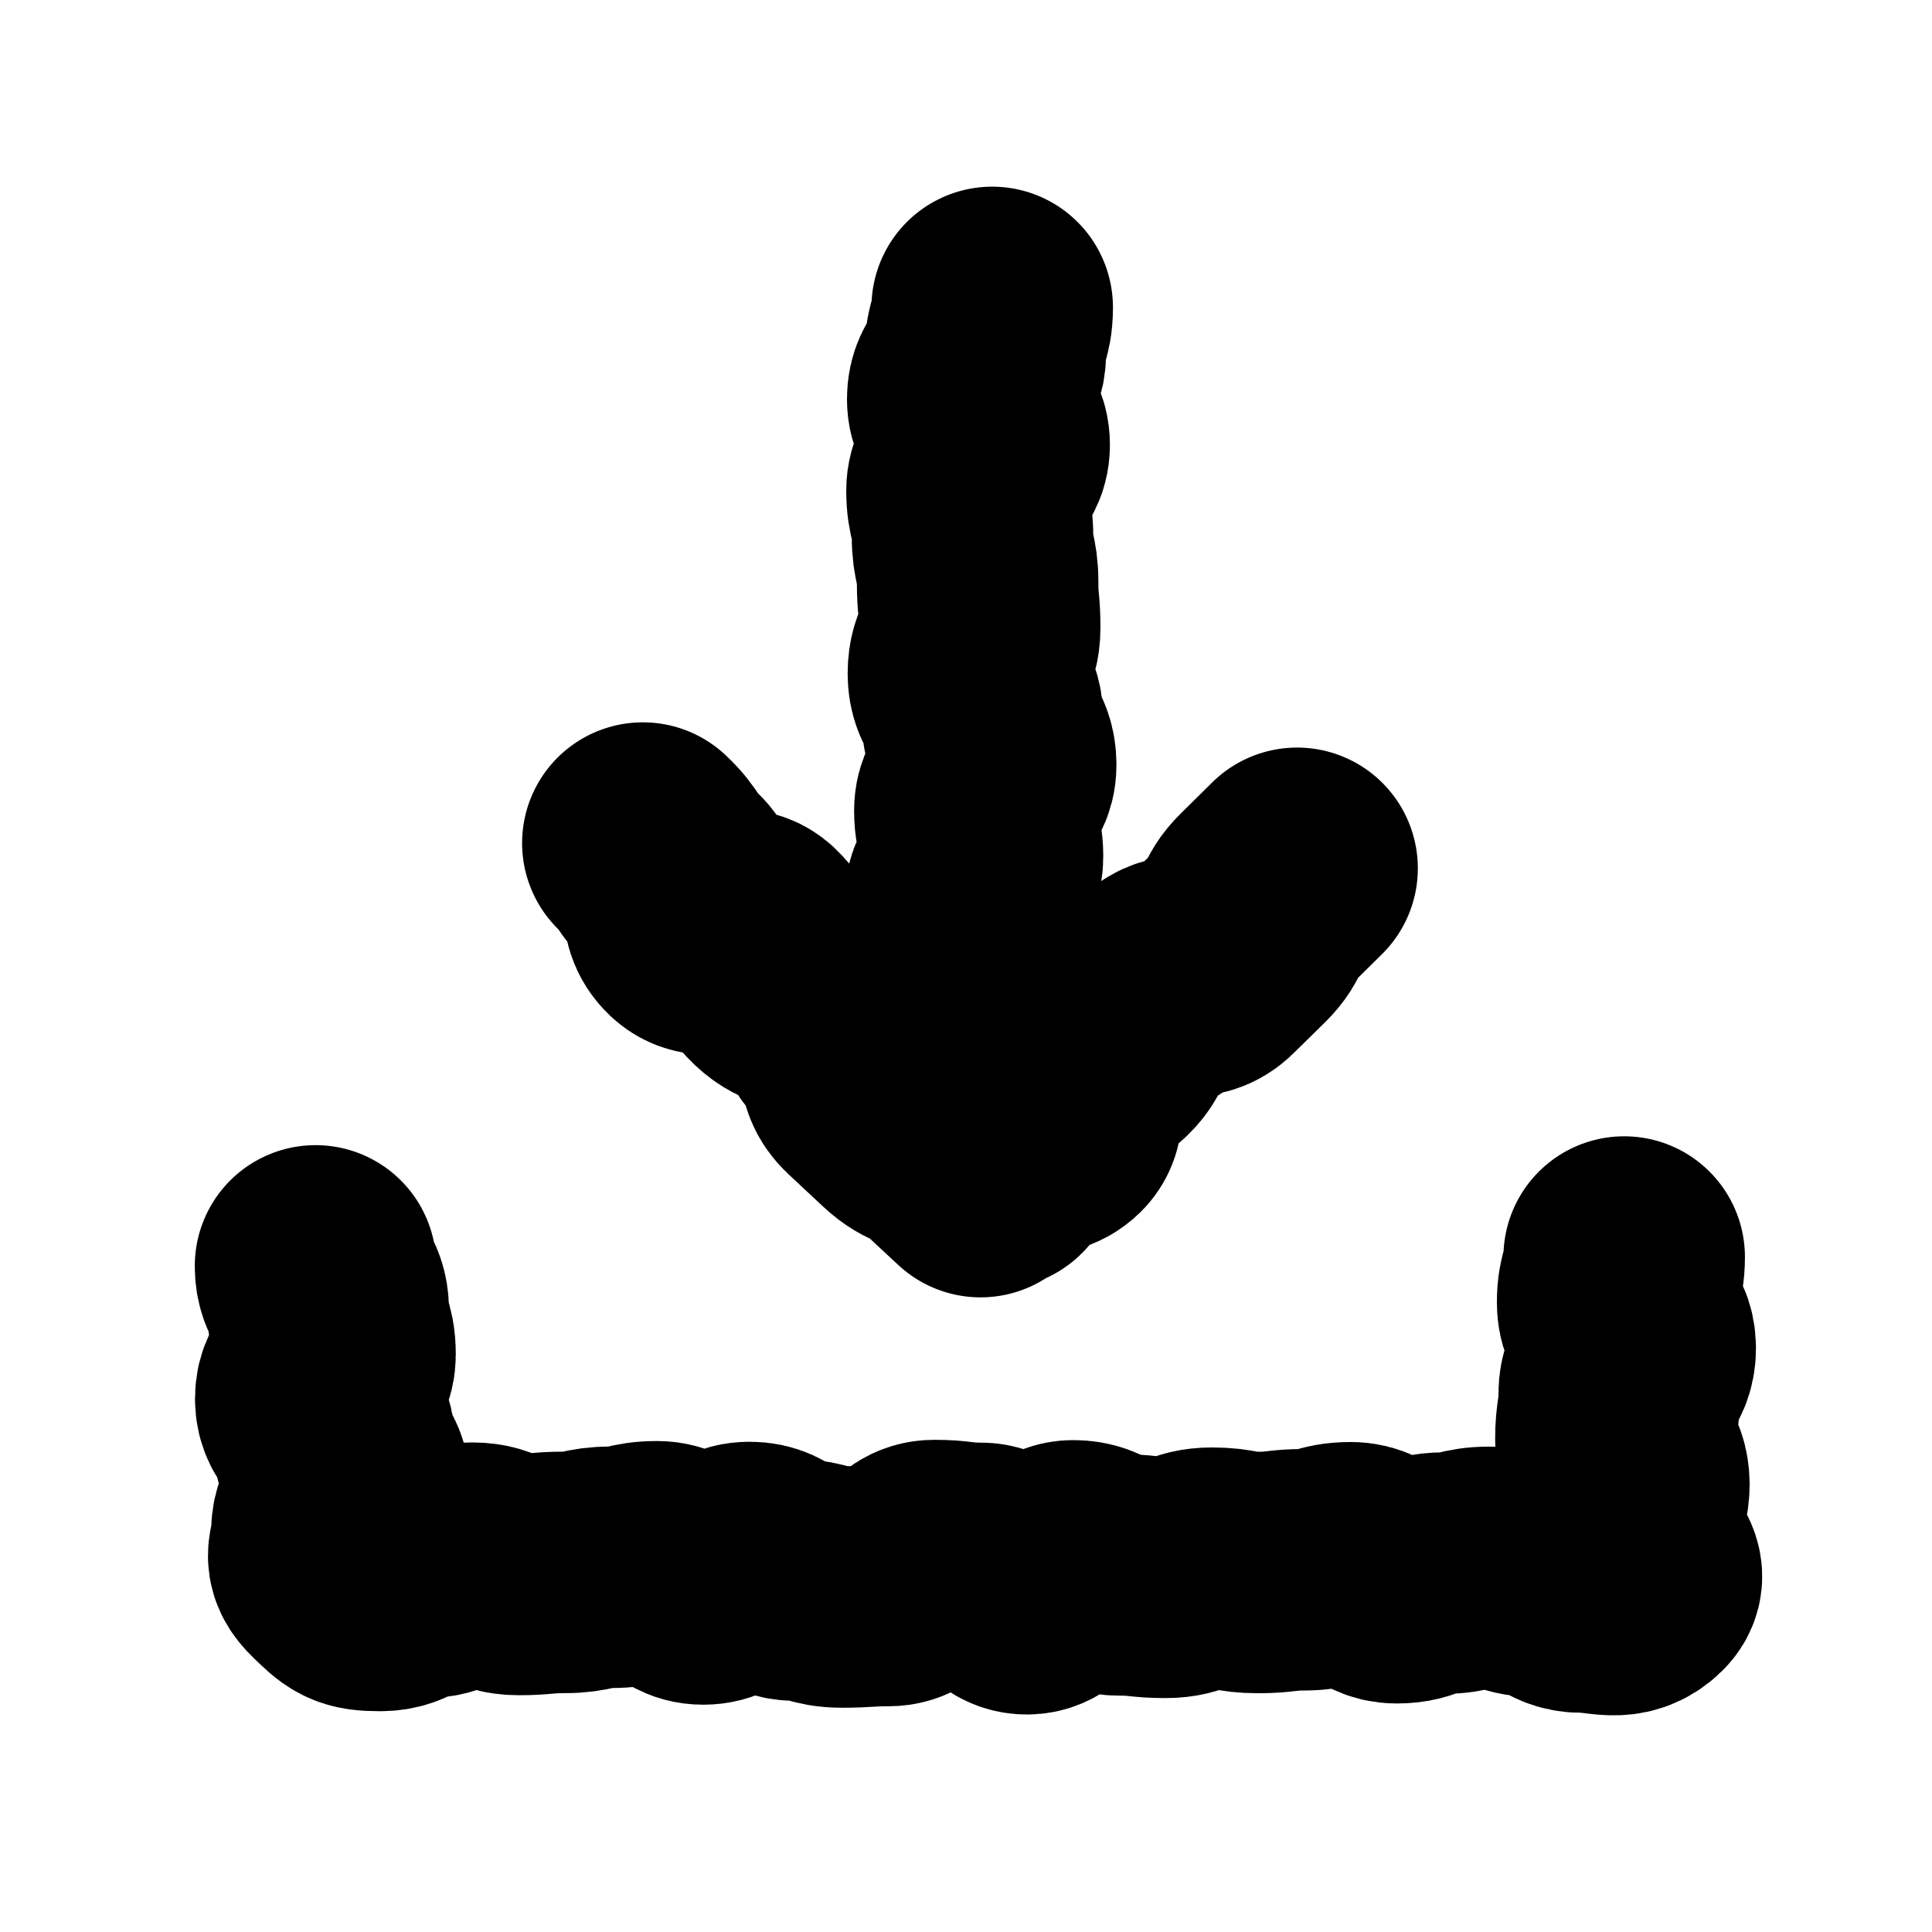
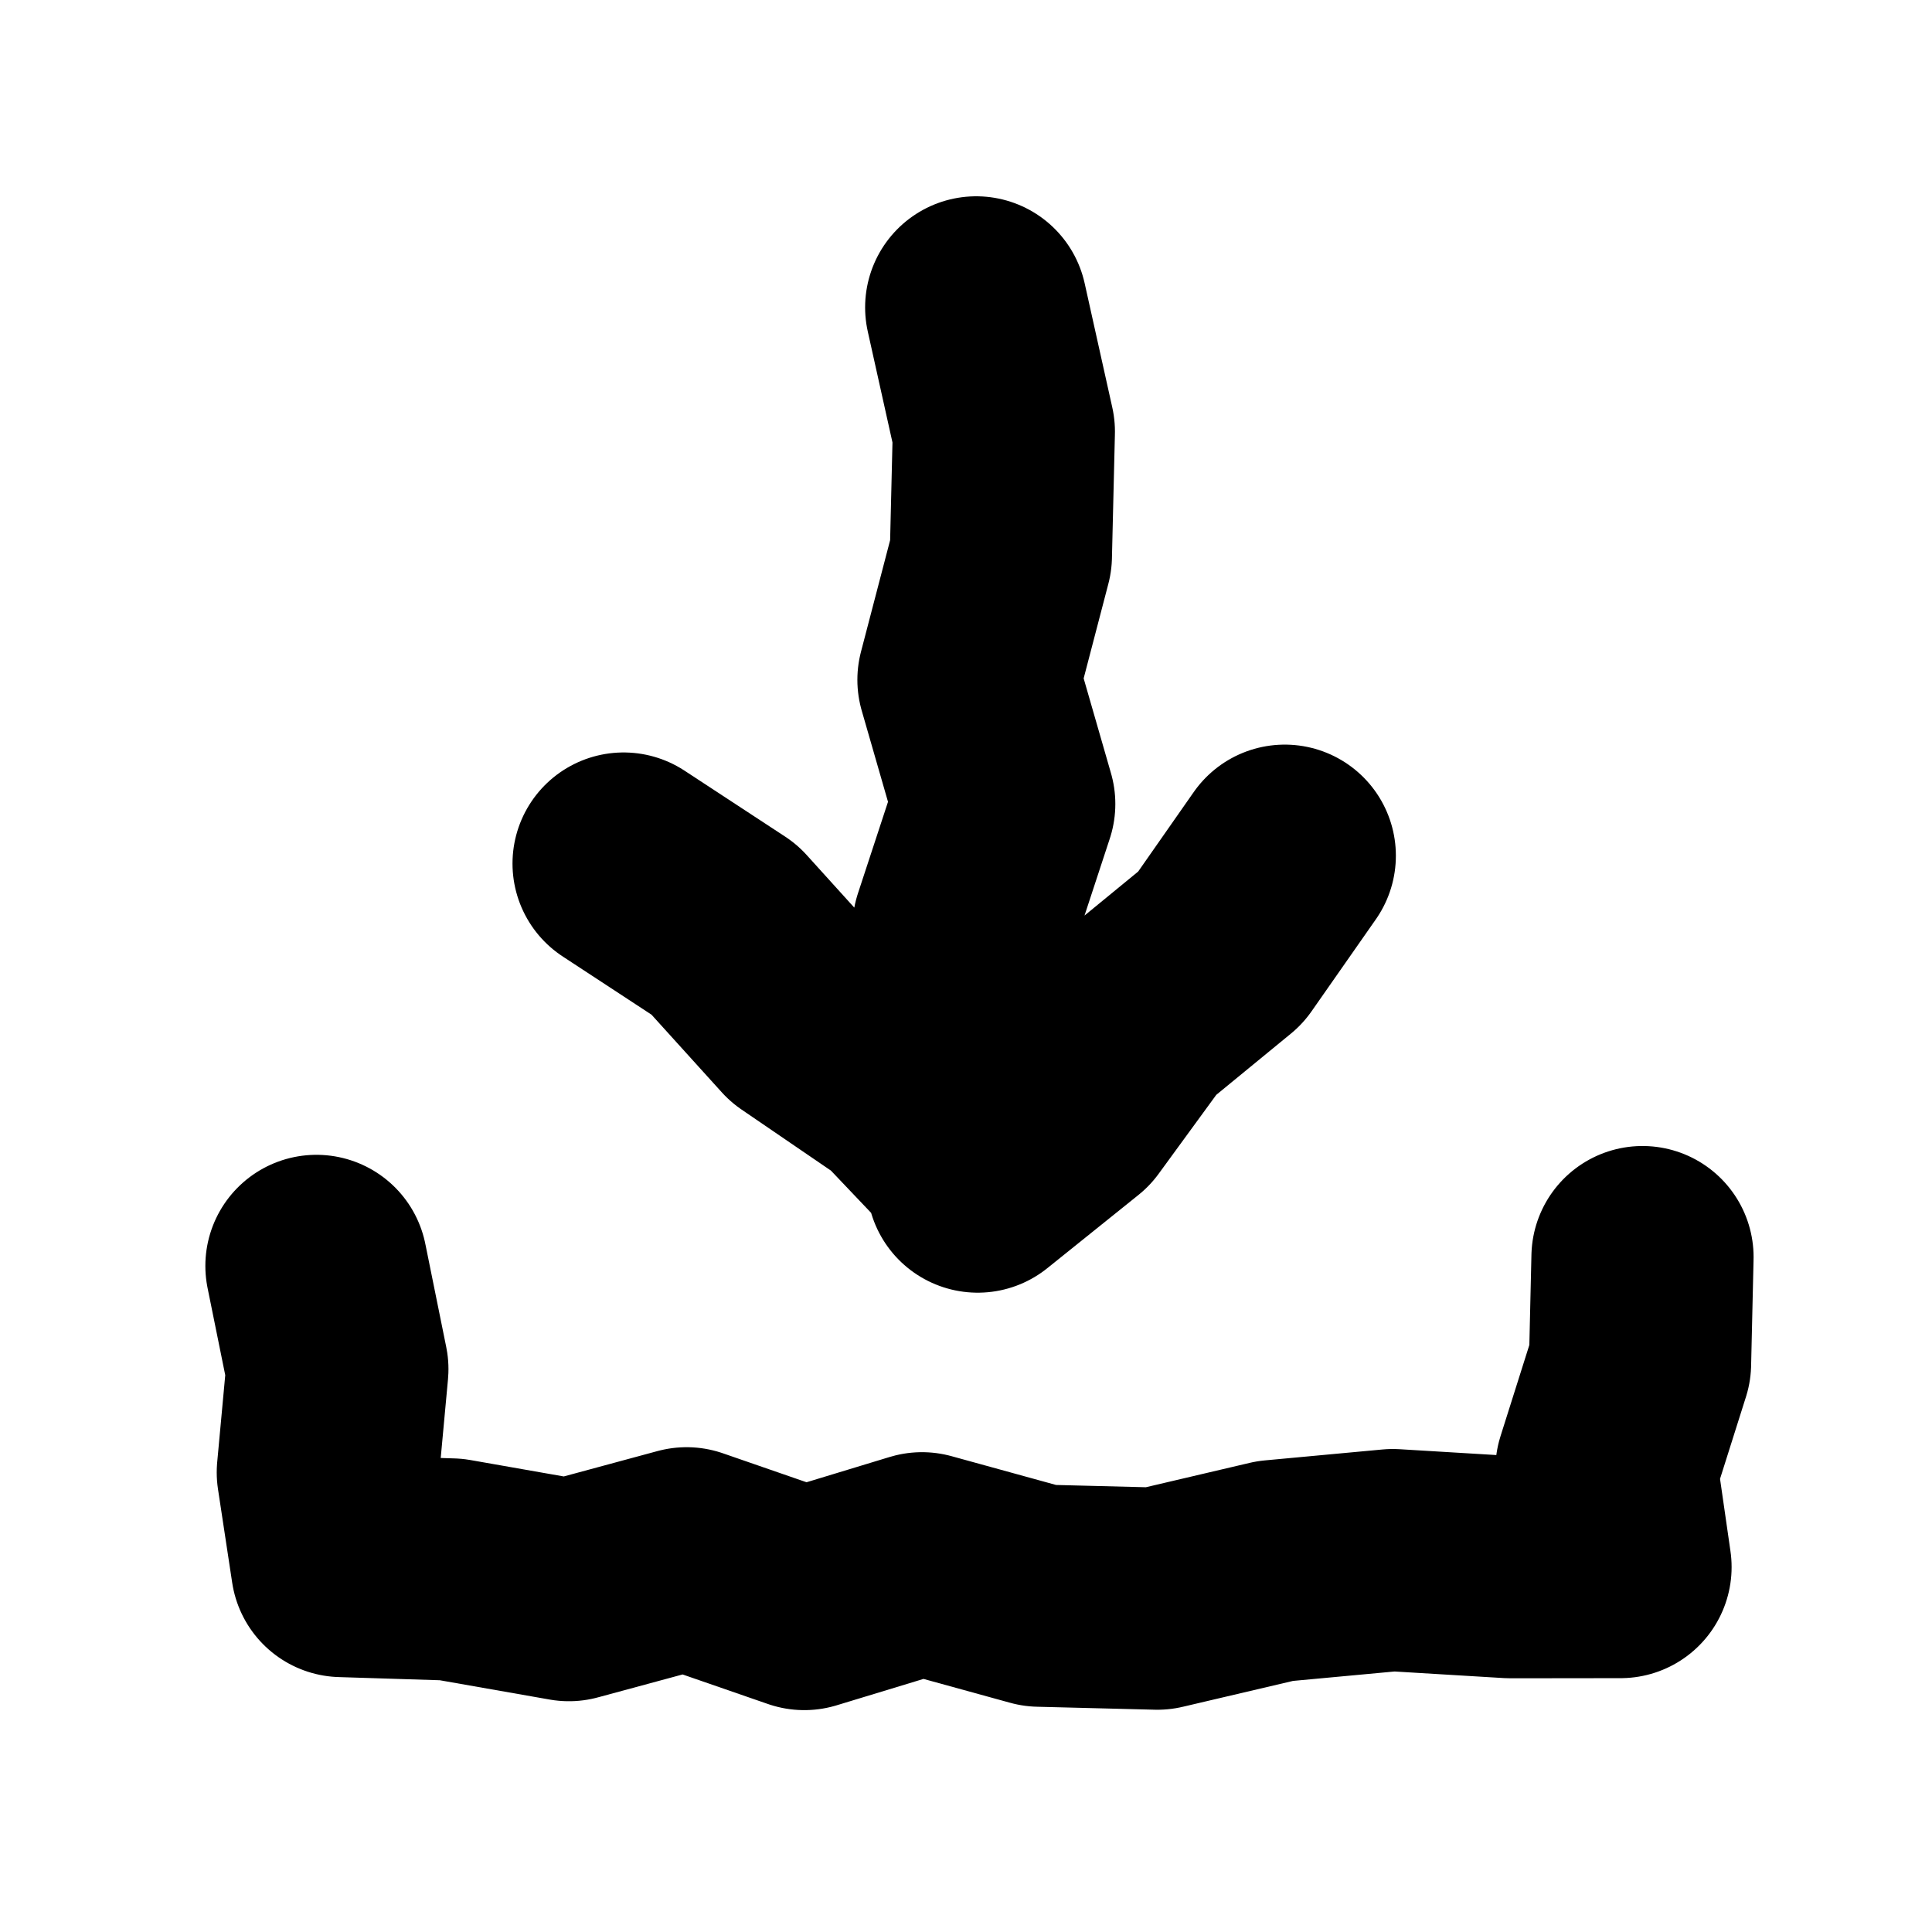
- <svg xmlns="http://www.w3.org/2000/svg" id="Small" width="160" height="160" viewBox="0 0 160 160">
-   <path d="M107.419,71.91c-1.306,1.275-1.29,1.292-2.596,2.567-1.307,1.276-.806,1.789-2.112,3.065s-1.298,1.286-2.605,2.562c-1.305,1.274-2.372.18-3.677,1.454s-1.764.807-3.07,2.082-.672,1.928-1.98,3.205-2.021.546-3.329,1.823c-1.308,1.277.685,3.319-.623,4.596s-2.574-.015-3.885,1.264c-1.31,1.279-.259,2.83-1.917,2.054-1.714-.802,1.101-1.065,1.101-2.957,0-1.893-1.049-1.893-1.049-3.785,0-1.893-.565-1.893-.565-3.786s1.596-1.893,1.596-3.785-1.532-1.893-1.532-3.785-1.243-1.891-1.243-3.781c0-1.893,1.435-1.893,1.435-3.785,0-1.892-.634-1.892-.634-3.783,0-1.893,1.724-1.893,1.724-3.787,0-1.892-1.091-1.892-1.091-3.785,0-1.893-1.168-1.893-1.168-3.786,0-1.894.935-1.894.935-3.788,0-1.894-.172-1.894-.172-3.788s-.422-1.894-.422-3.788-.457-1.894-.457-3.787,1.836-1.894,1.836-3.788c0-1.894-1.776-1.894-1.776-3.789,0-1.897,1.456-1.897,1.456-3.795,0-1.897.571-1.897.571-3.795M81.206,97.442c-1.43-1.345-1.446-1.328-2.875-2.672s-1.922-.823-3.352-2.168-1.44-1.336-2.871-2.682-.384-2.459-1.815-3.805c-1.429-1.344-.981-1.821-2.41-3.166-1.431-1.346-2.054-.683-3.485-2.029s-.731-2.09-2.163-3.436-3.386.732-4.818-.615c-1.434-1.349-.194-2.666-1.628-4.015-1.434-1.349-1.117-1.685-2.551-3.034" style="fill: none; stroke: #000; stroke-linecap: round; stroke-linejoin: round; stroke-width: 20px;" />
-   <path d="M26.132,104.836c0,1.832,1.049,1.832,1.049,3.664,0,1.832.565,1.832.565,3.664s-1.596,1.831-1.596,3.663c0,1.832,1.532,1.832,1.532,3.663,0,1.832,1.243,1.832,1.243,3.664,0,1.835-1.435,1.835-1.435,3.67,0,1.835-.845,2.037.48,3.307,1.38,1.324,1.565,1.584,3.478,1.584s1.914-1.091,3.827-1.091,1.914-1.168,3.829-1.168,1.913.935,3.827.935,1.914-.172,3.828-.172,1.915-.422,3.829-.422,1.914-.457,3.827-.457,1.915,1.836,3.829,1.836,1.914-1.776,3.828-1.776,1.914,1.456,3.829,1.456,1.914.571,3.829.571,1.915-.12,3.83-.12,1.914-2.067,3.829-2.067,1.914.232,3.829.232,1.912,2.514,3.825,2.514,1.915-2.722,3.829-2.722,1.913,1.161,3.827,1.161,1.915.202,3.831.202,1.914-.754,3.828-.754,1.915.353,3.83.353,1.916-.225,3.832-.225,1.916-.579,3.832-.579,1.916,1.653,3.832,1.653,1.915-.797,3.831-.797,1.916-.475,3.831-.475,1.916.736,3.832.736,1.919,1.306,3.838,1.306,3.217.754,4.586-.59c1.344-1.32-1.808-2.646-1.808-4.53s1.101-1.884,1.101-3.768c0-1.884-1.073-1.884-1.073-3.767,0-1.884.275-1.884.275-3.768s1.324-1.884,1.324-3.769c0-1.887-1.456-1.887-1.456-3.775s.543-1.887.543-3.775" style="fill: none; stroke: #000; stroke-linecap: round; stroke-linejoin: round; stroke-width: 20px;" />
+ <svg xmlns="http://www.w3.org/2000/svg" id="SM_Icons" data-name="SM Icons" width="200" height="200" viewBox="0 0 200 200">
+   <path d="M133,88.582l-6.659,9.527-8.86,7.268-6.83,9.358-9.438,7.583,1.824-13.404-3.298-12.842,4.219-12.846-3.703-12.85,3.355-12.846.308-12.855-2.861-12.855M64.554,89.394l10.428,6.835,8.264,9.131,10.267,7.014,8.478,8.915M32.758,131.046l2.166,10.686-.989,10.693,1.471,9.691,11.303.354,12.185,2.141,12.183-3.298,12.184,4.219,12.184-3.703,12.18,3.355,12.184.308,12.188-2.861,12.184-1.131,12.192.736,11.382-.014-1.455-10.092,3.477-10.998.254-10.998" style="fill: none; stroke: #000; stroke-linecap: round; stroke-linejoin: round; stroke-width: 23px;" />
</svg>
